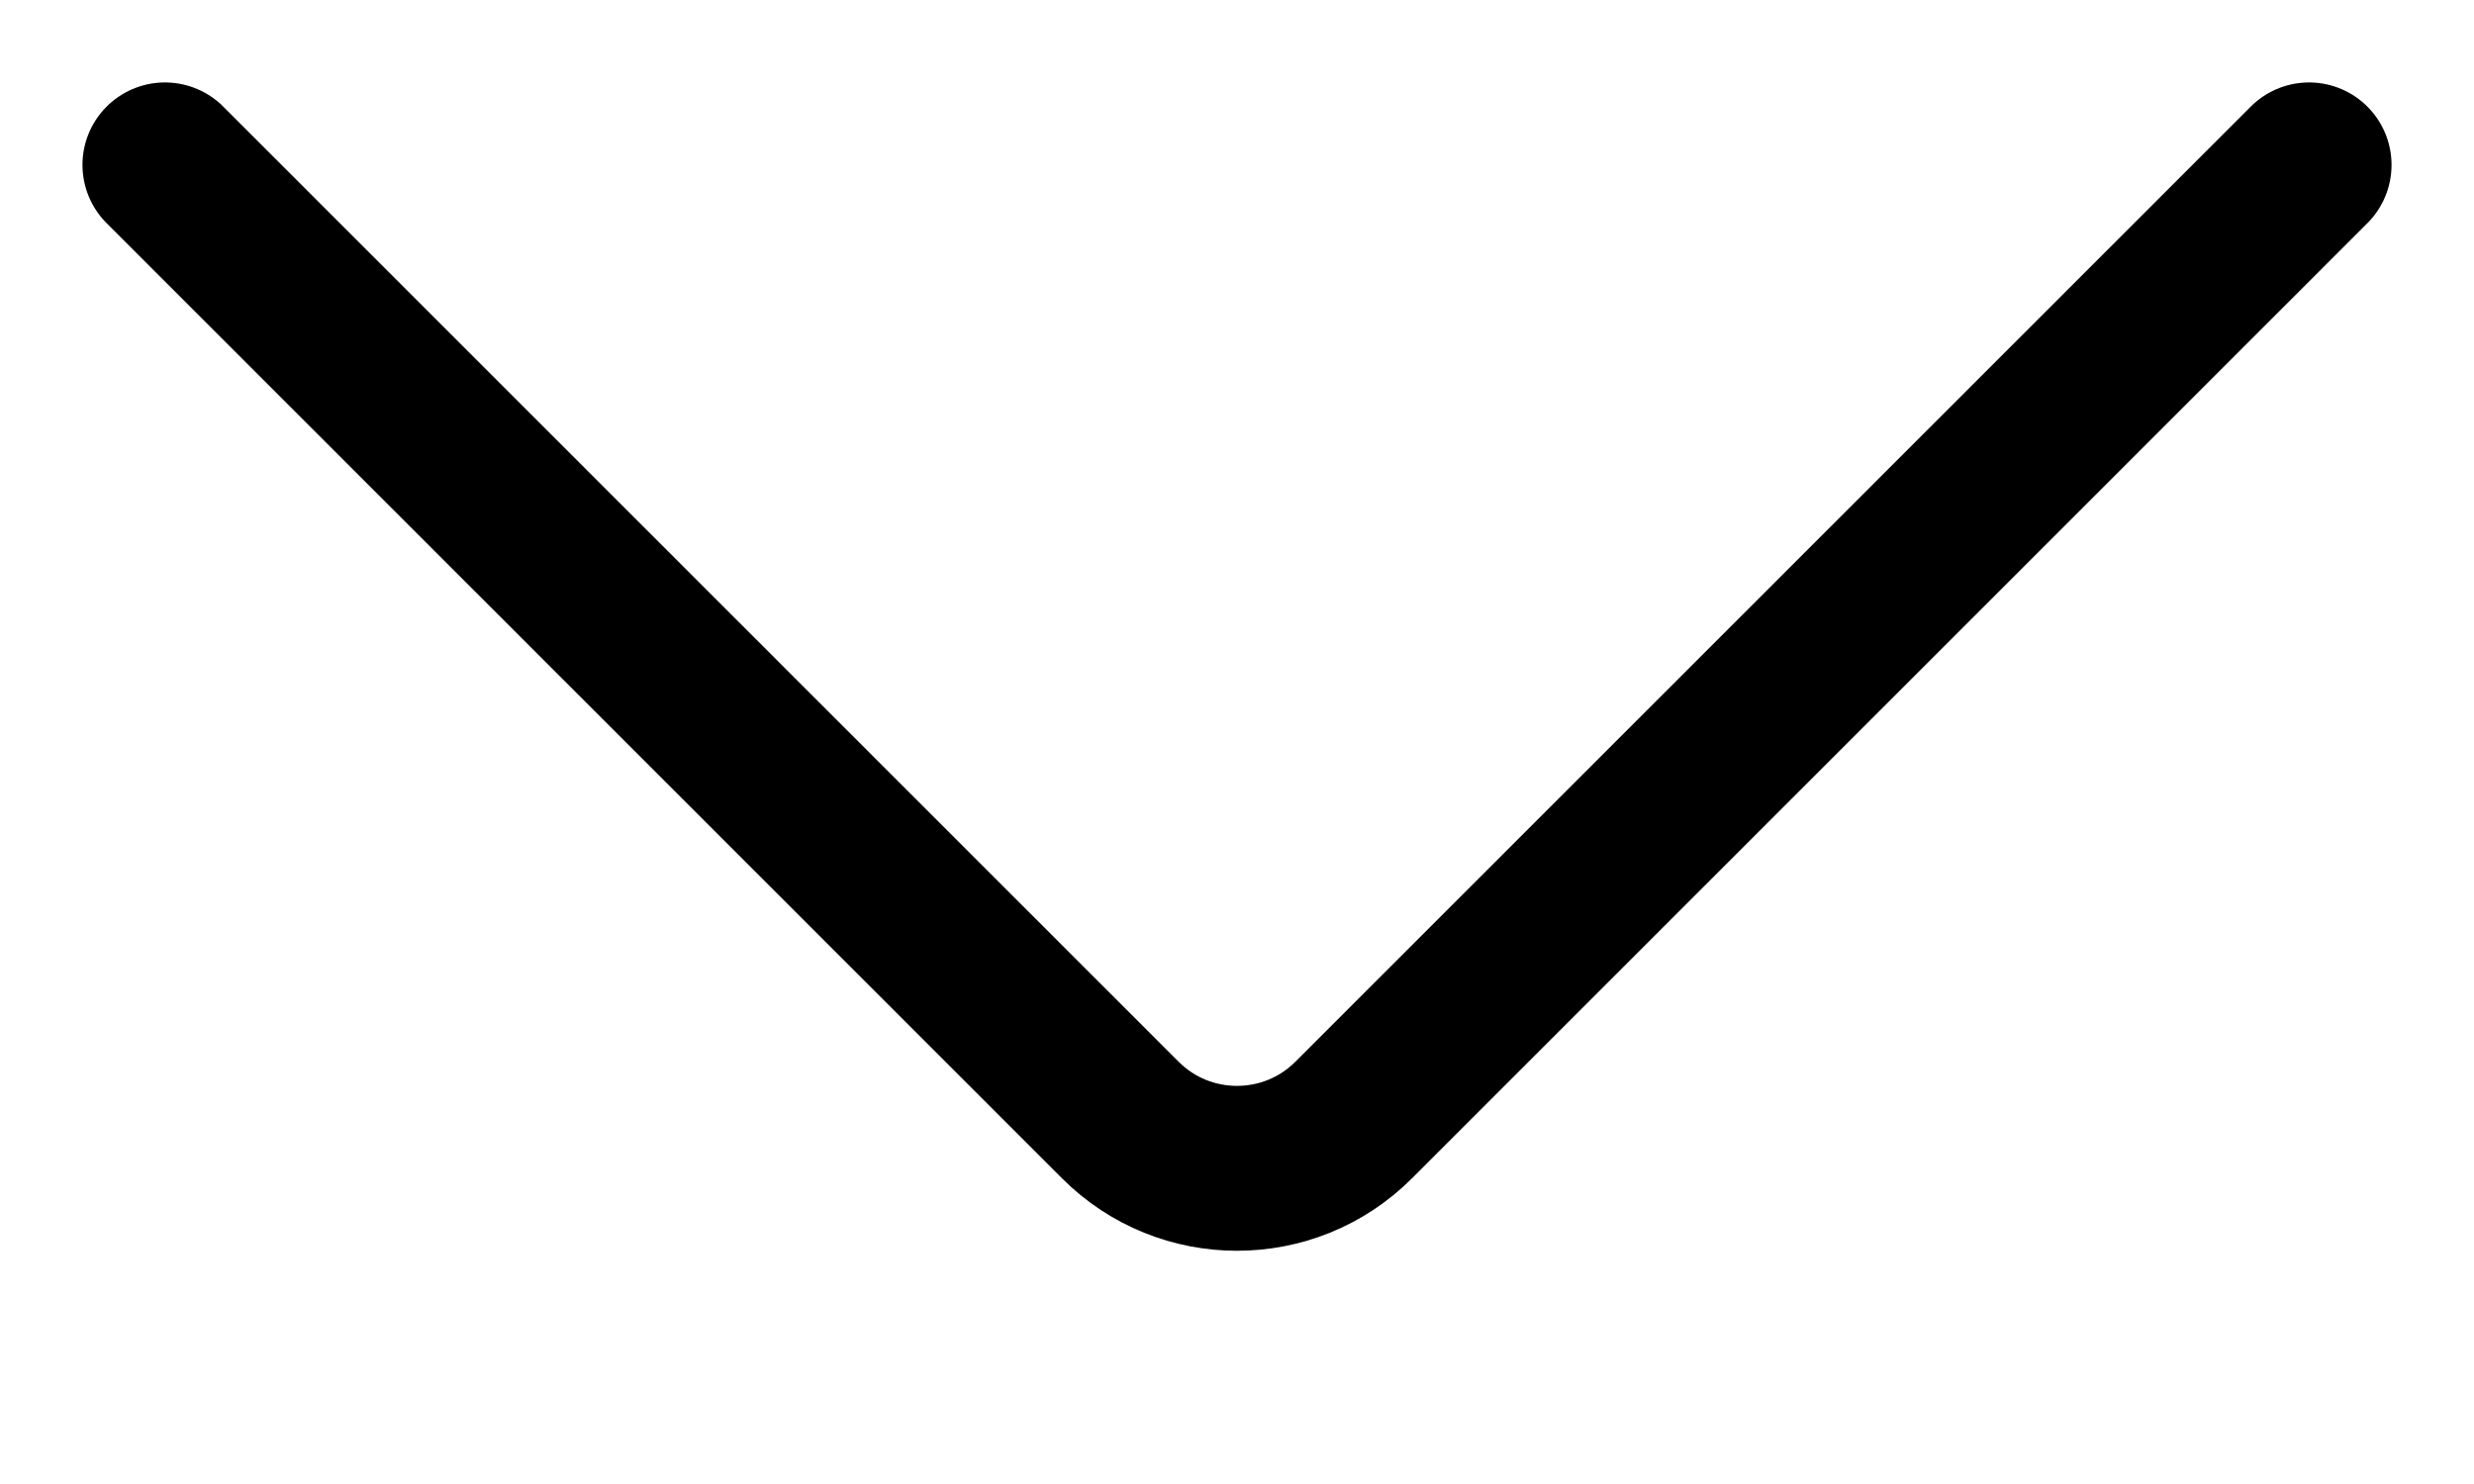
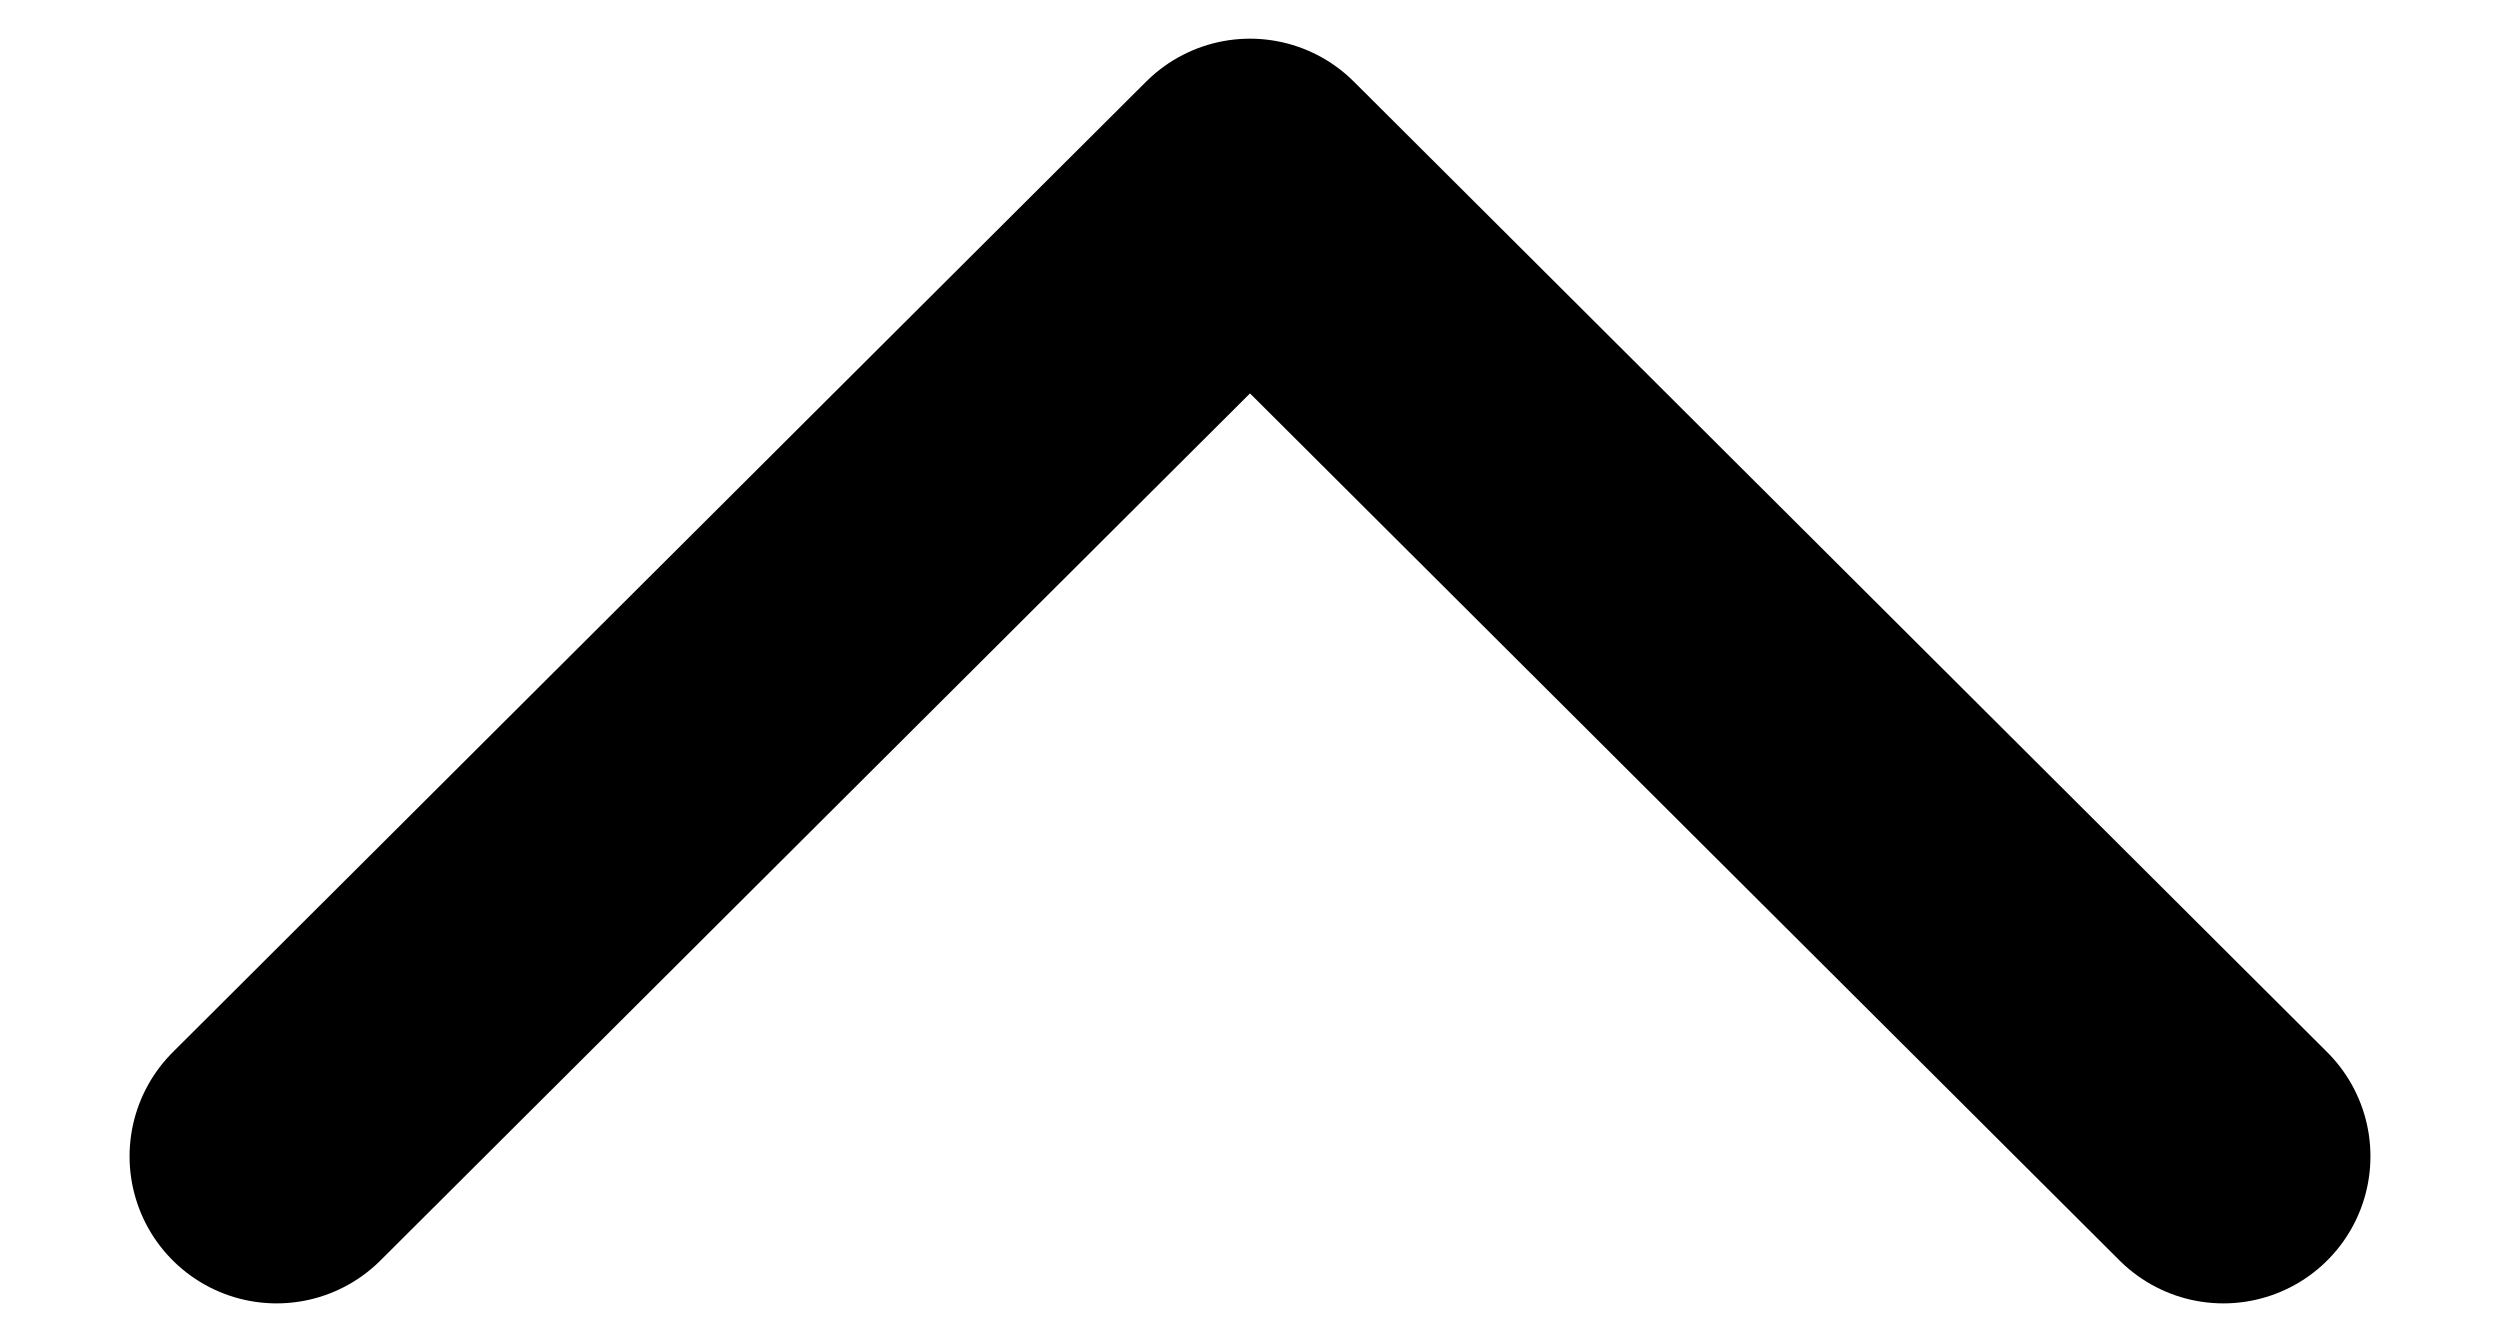
- <svg xmlns="http://www.w3.org/2000/svg" width="15" height="9" viewBox="0 0 15 9" fill="none">
-   <path d="M1 1L6.793 6.793C7.183 7.183 7.817 7.183 8.207 6.793L14 1" stroke="currentColor" stroke-linecap="round" />
+ <svg xmlns="http://www.w3.org/2000/svg" width="17" height="9" viewBox="0 0 17 9" fill="none">
+   <path d="M1.881 7.863L8.5 1.263L15.119 7.863" stroke="currentColor" stroke-width="2" stroke-linecap="round" stroke-linejoin="round" />
</svg>
